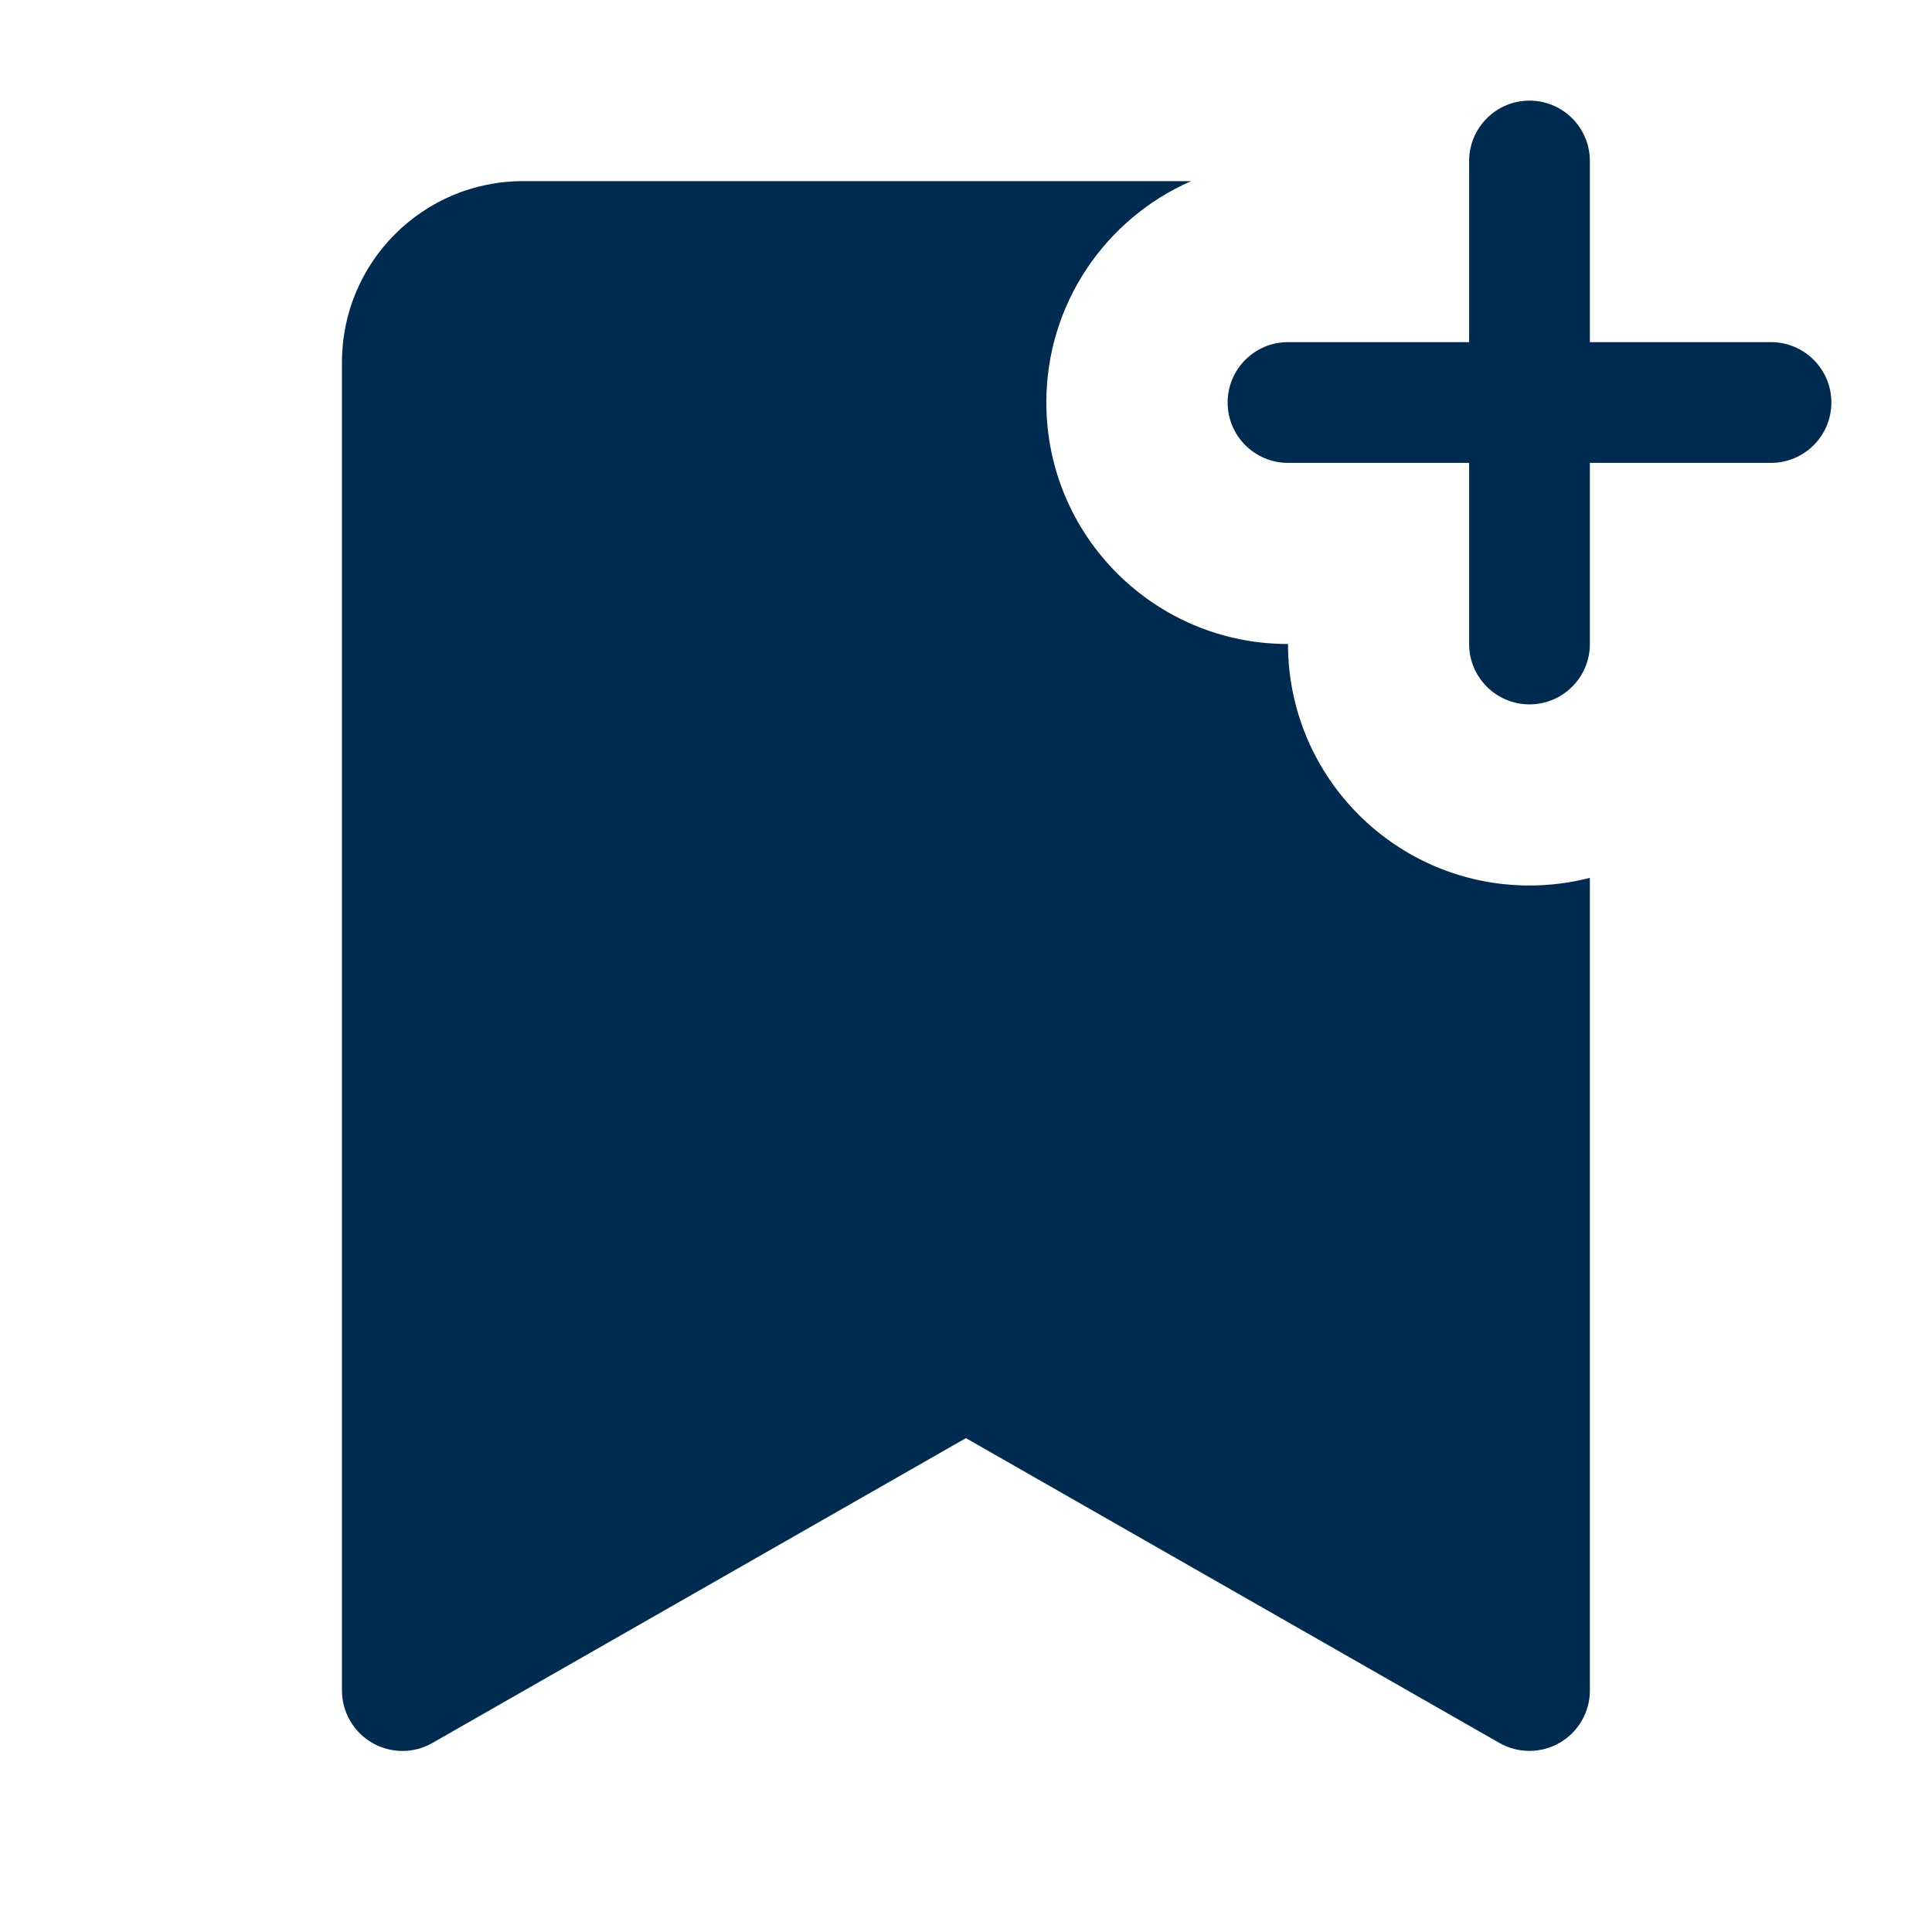
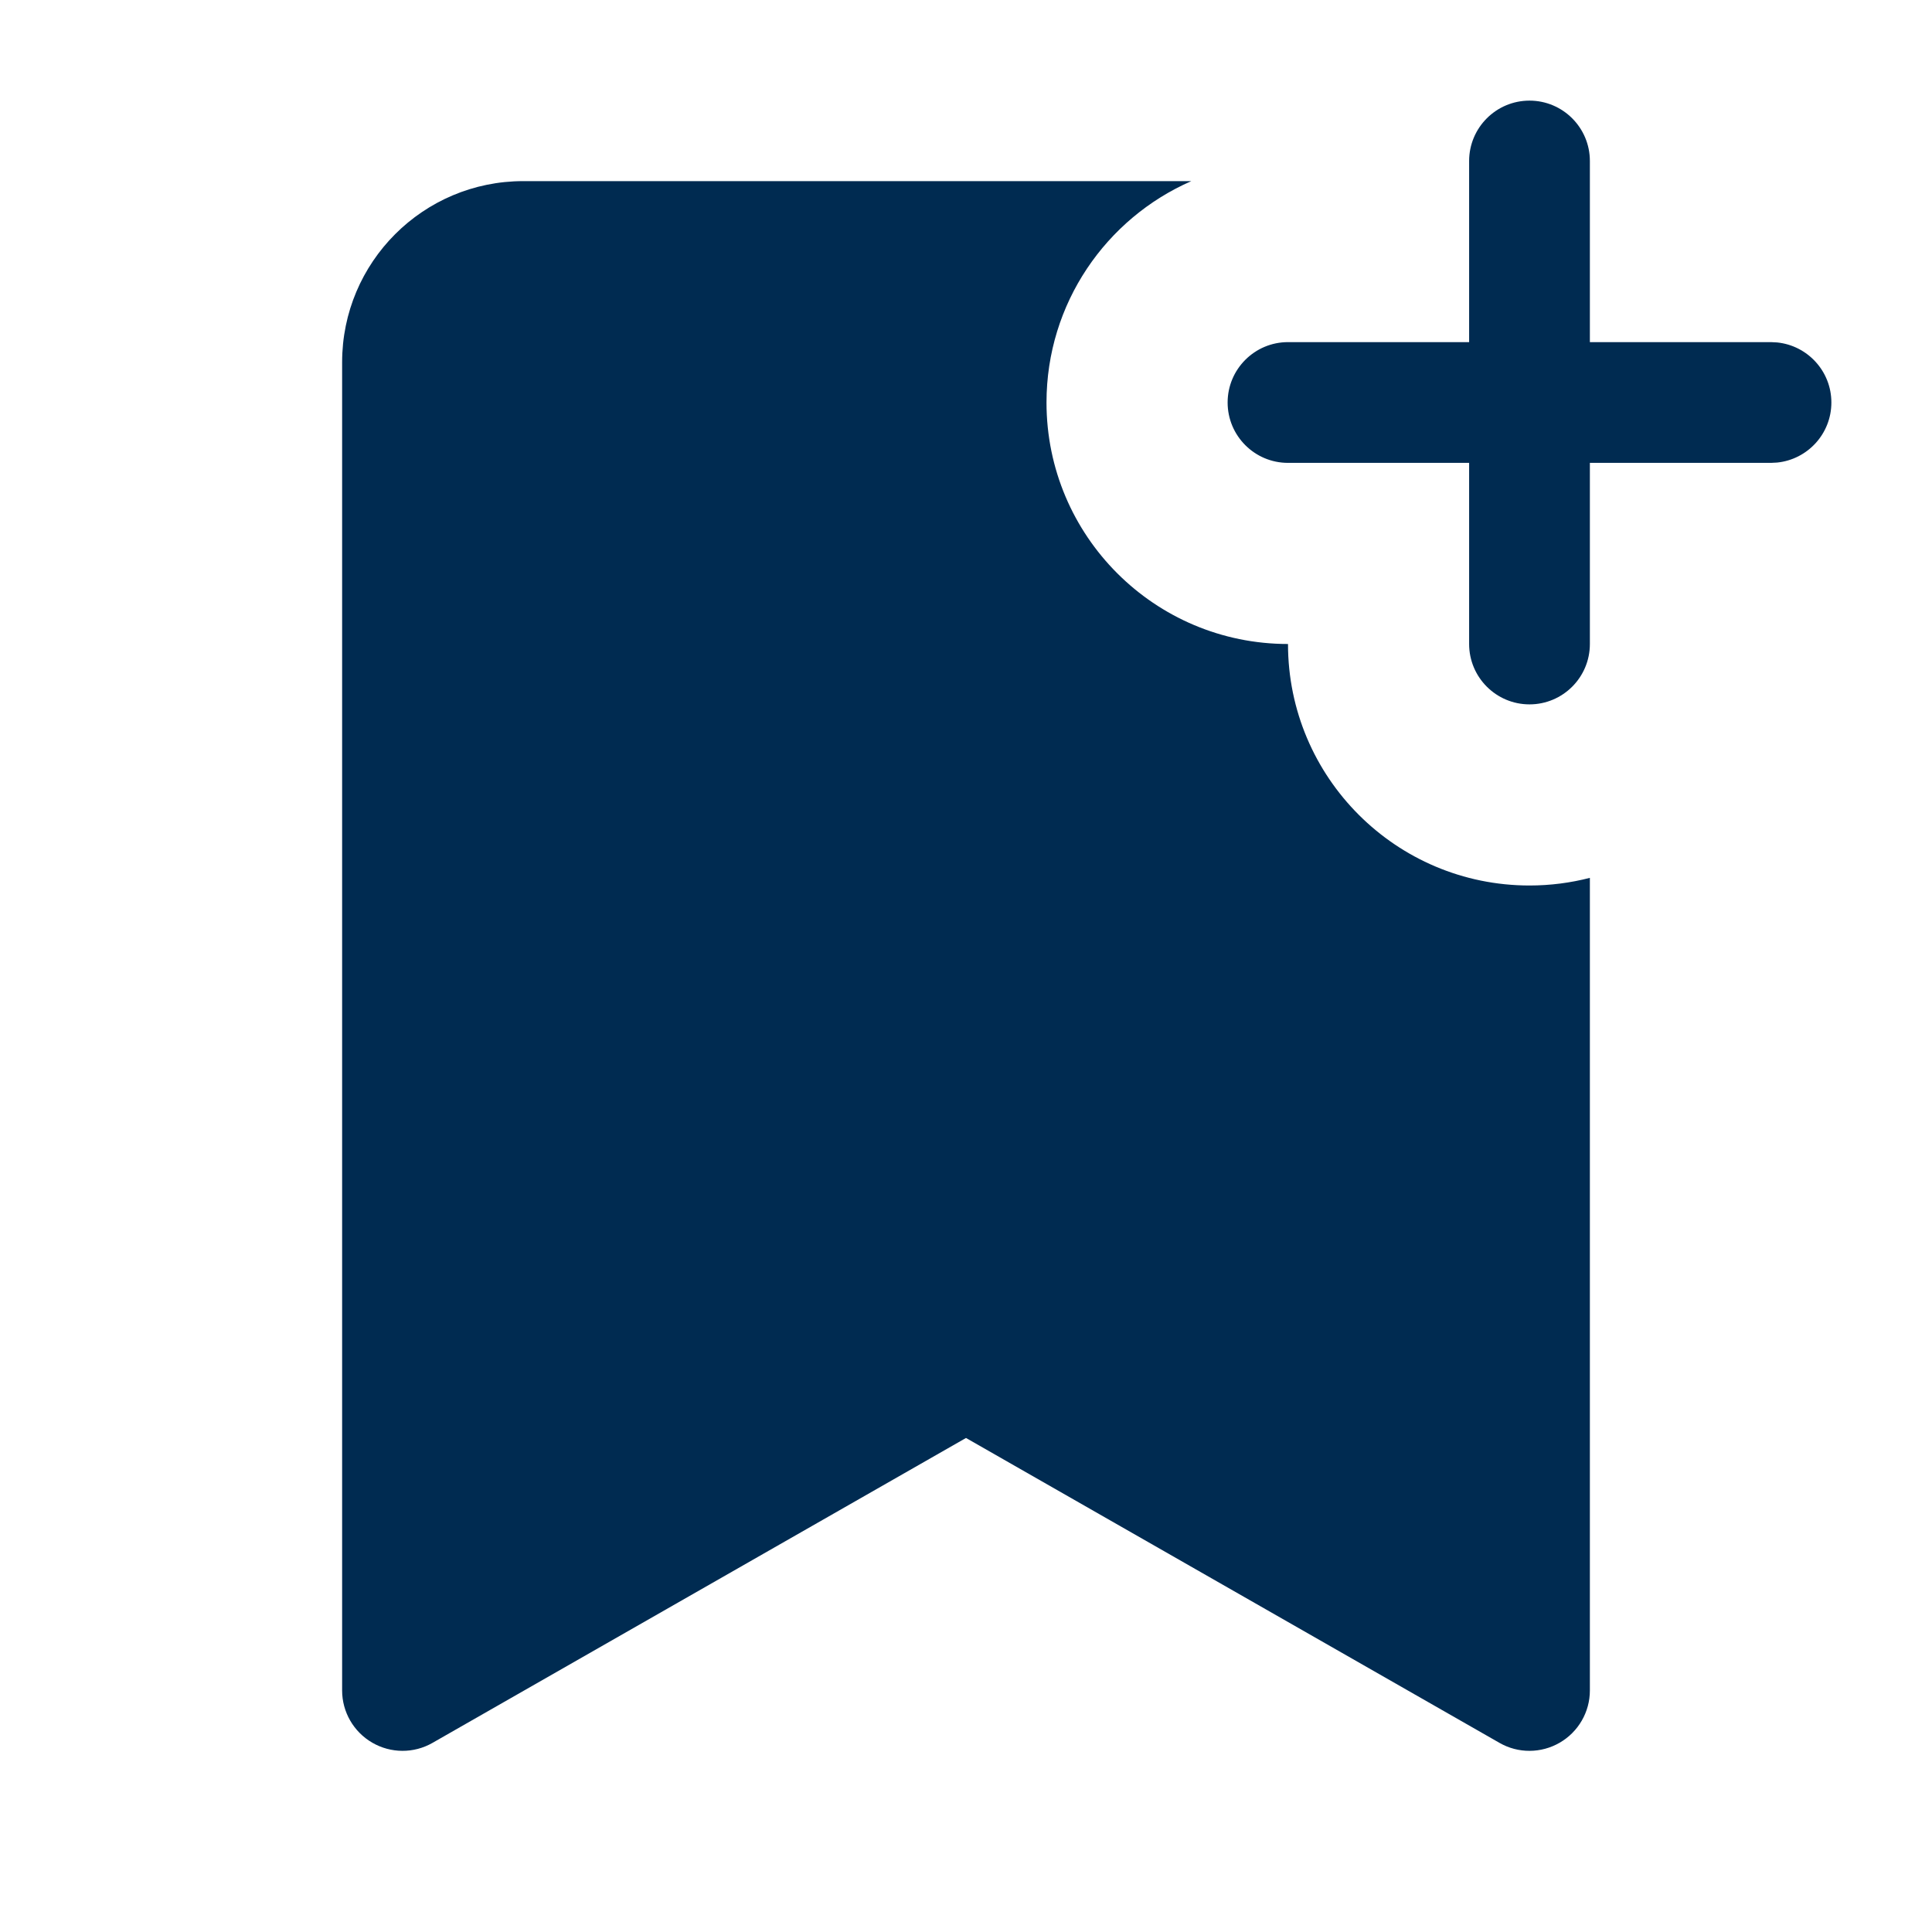
<svg xmlns="http://www.w3.org/2000/svg" width="24" height="24" viewBox="0 0 24 24" fill="none">
-   <path fill-rule="evenodd" clip-rule="evenodd" d="M19,1.25c0.414,0 0.75,0.336 0.75,0.75v2.25l2.25,-0c0.414,0 0.75,0.336 0.75,0.75c0,0.414 -0.336,0.75 -0.75,0.75l-2.25,0v2.25c0,0.414 -0.336,0.75 -0.75,0.75c-0.414,0 -0.75,-0.336 -0.75,-0.75v-2.25l-2.25,0c-0.414,0 -0.75,-0.336 -0.75,-0.75c0,-0.414 0.336,-0.75 0.75,-0.75l2.25,-0v-2.25c0,-0.414 0.336,-0.75 0.75,-0.75zM16,8c0,1.657 1.343,3 3,3c0.259,0 0.51,-0.033 0.75,-0.095v10.095c0,0.267 -0.142,0.514 -0.374,0.649c-0.231,0.134 -0.516,0.135 -0.749,0.003l-6.628,-3.787l-6.628,3.787c-0.232,0.133 -0.517,0.132 -0.749,-0.003c-0.231,-0.134 -0.374,-0.381 -0.374,-0.649v-16.5c0,-1.243 1.007,-2.25 2.25,-2.25h8.299c-1.059,0.463 -1.799,1.52 -1.799,2.75c0,1.657 1.343,3 3,3z" fill="#002B51" />
+   <path fill-rule="evenodd" clip-rule="evenodd" d="M18.25,8v-2.25h-2.25c-0.414,0 -0.75,-0.336 -0.75,-0.75c0,-0.414 0.336,-0.75 0.75,-0.75h2.25v-2.25c0,-0.414 0.336,-0.75 0.75,-0.75c0.414,0 0.75,0.336 0.75,0.75v2.25h2.25l0.077,0.004c0.378,0.039 0.673,0.358 0.673,0.746c0,0.388 -0.295,0.707 -0.673,0.746l-0.077,0.004h-2.25v2.25c0,0.414 -0.336,0.75 -0.75,0.75c-0.414,0 -0.75,-0.336 -0.75,-0.75zM19,11c0.259,0 0.51,-0.033 0.75,-0.095v10.095c0,0.267 -0.143,0.514 -0.374,0.648c-0.231,0.134 -0.516,0.136 -0.748,0.003l-6.628,-3.788l-6.628,3.788c-0.232,0.133 -0.517,0.131 -0.748,-0.003c-0.231,-0.134 -0.374,-0.381 -0.374,-0.648v-16.5c0,-1.243 1.007,-2.25 2.25,-2.25h8.299c-1.059,0.463 -1.799,1.52 -1.799,2.75c0,1.657 1.343,3 3,3c0,1.657 1.343,3 3,3z" fill="#002B51" />
</svg>
